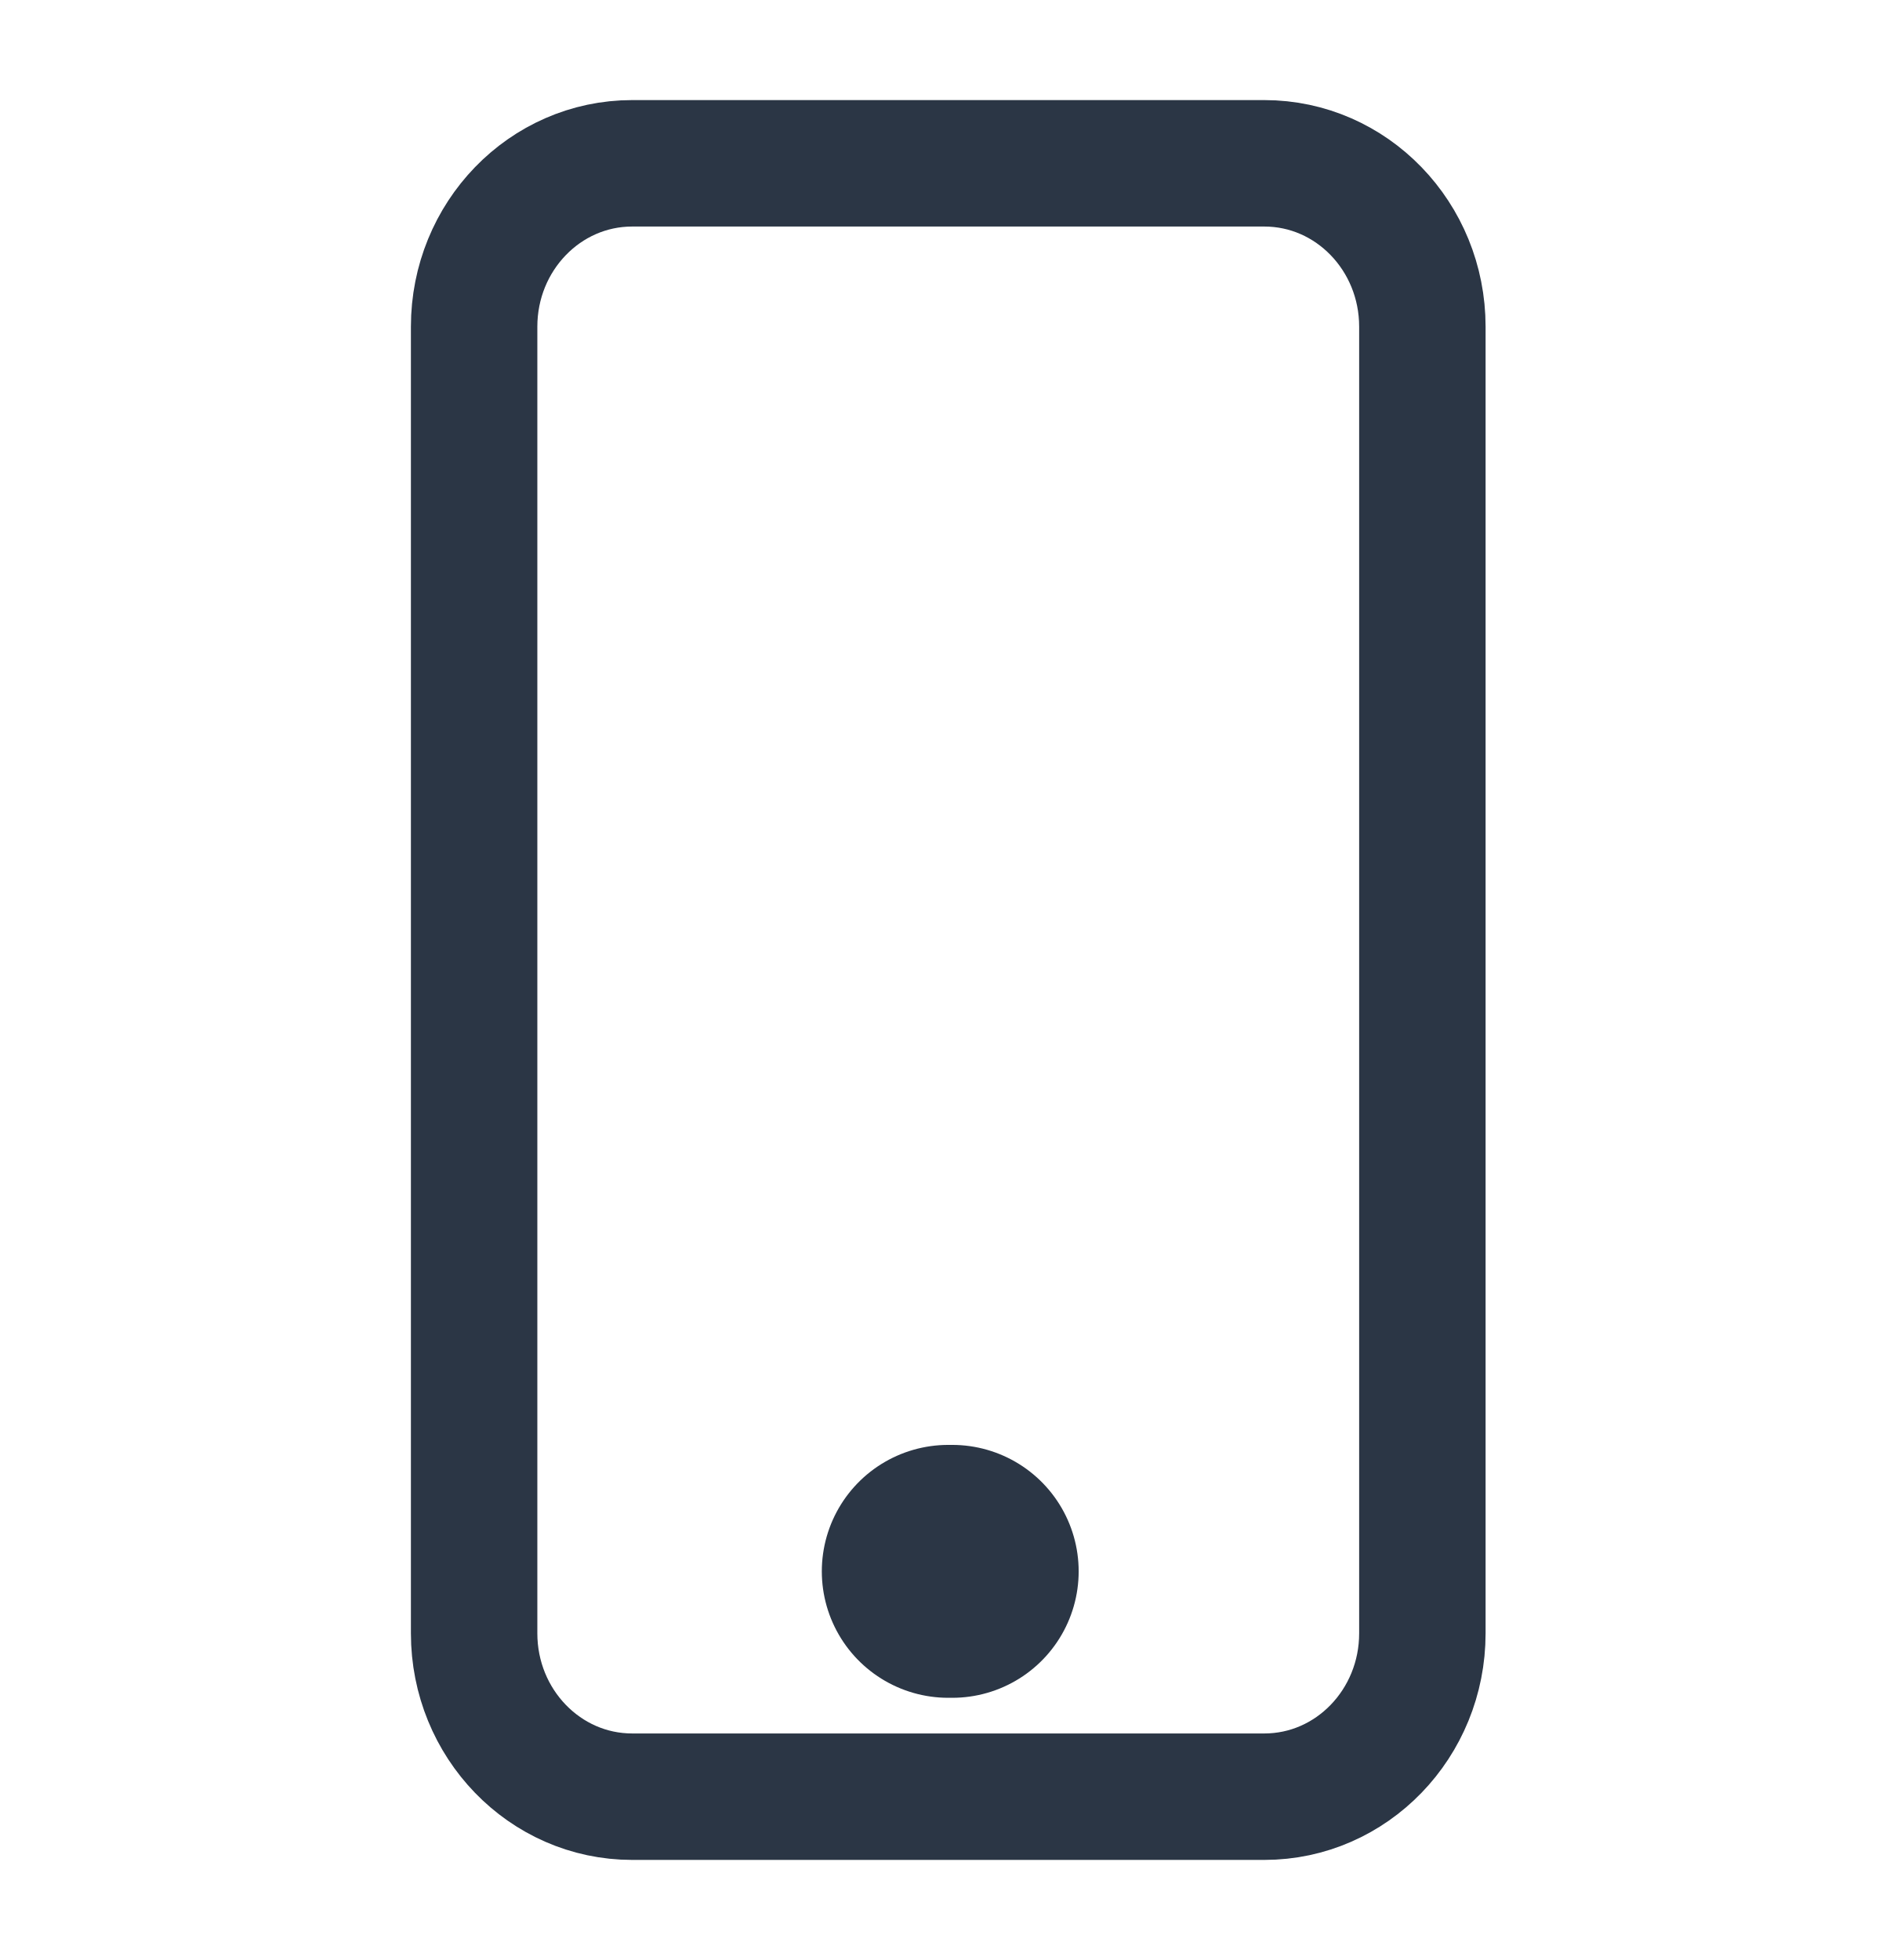
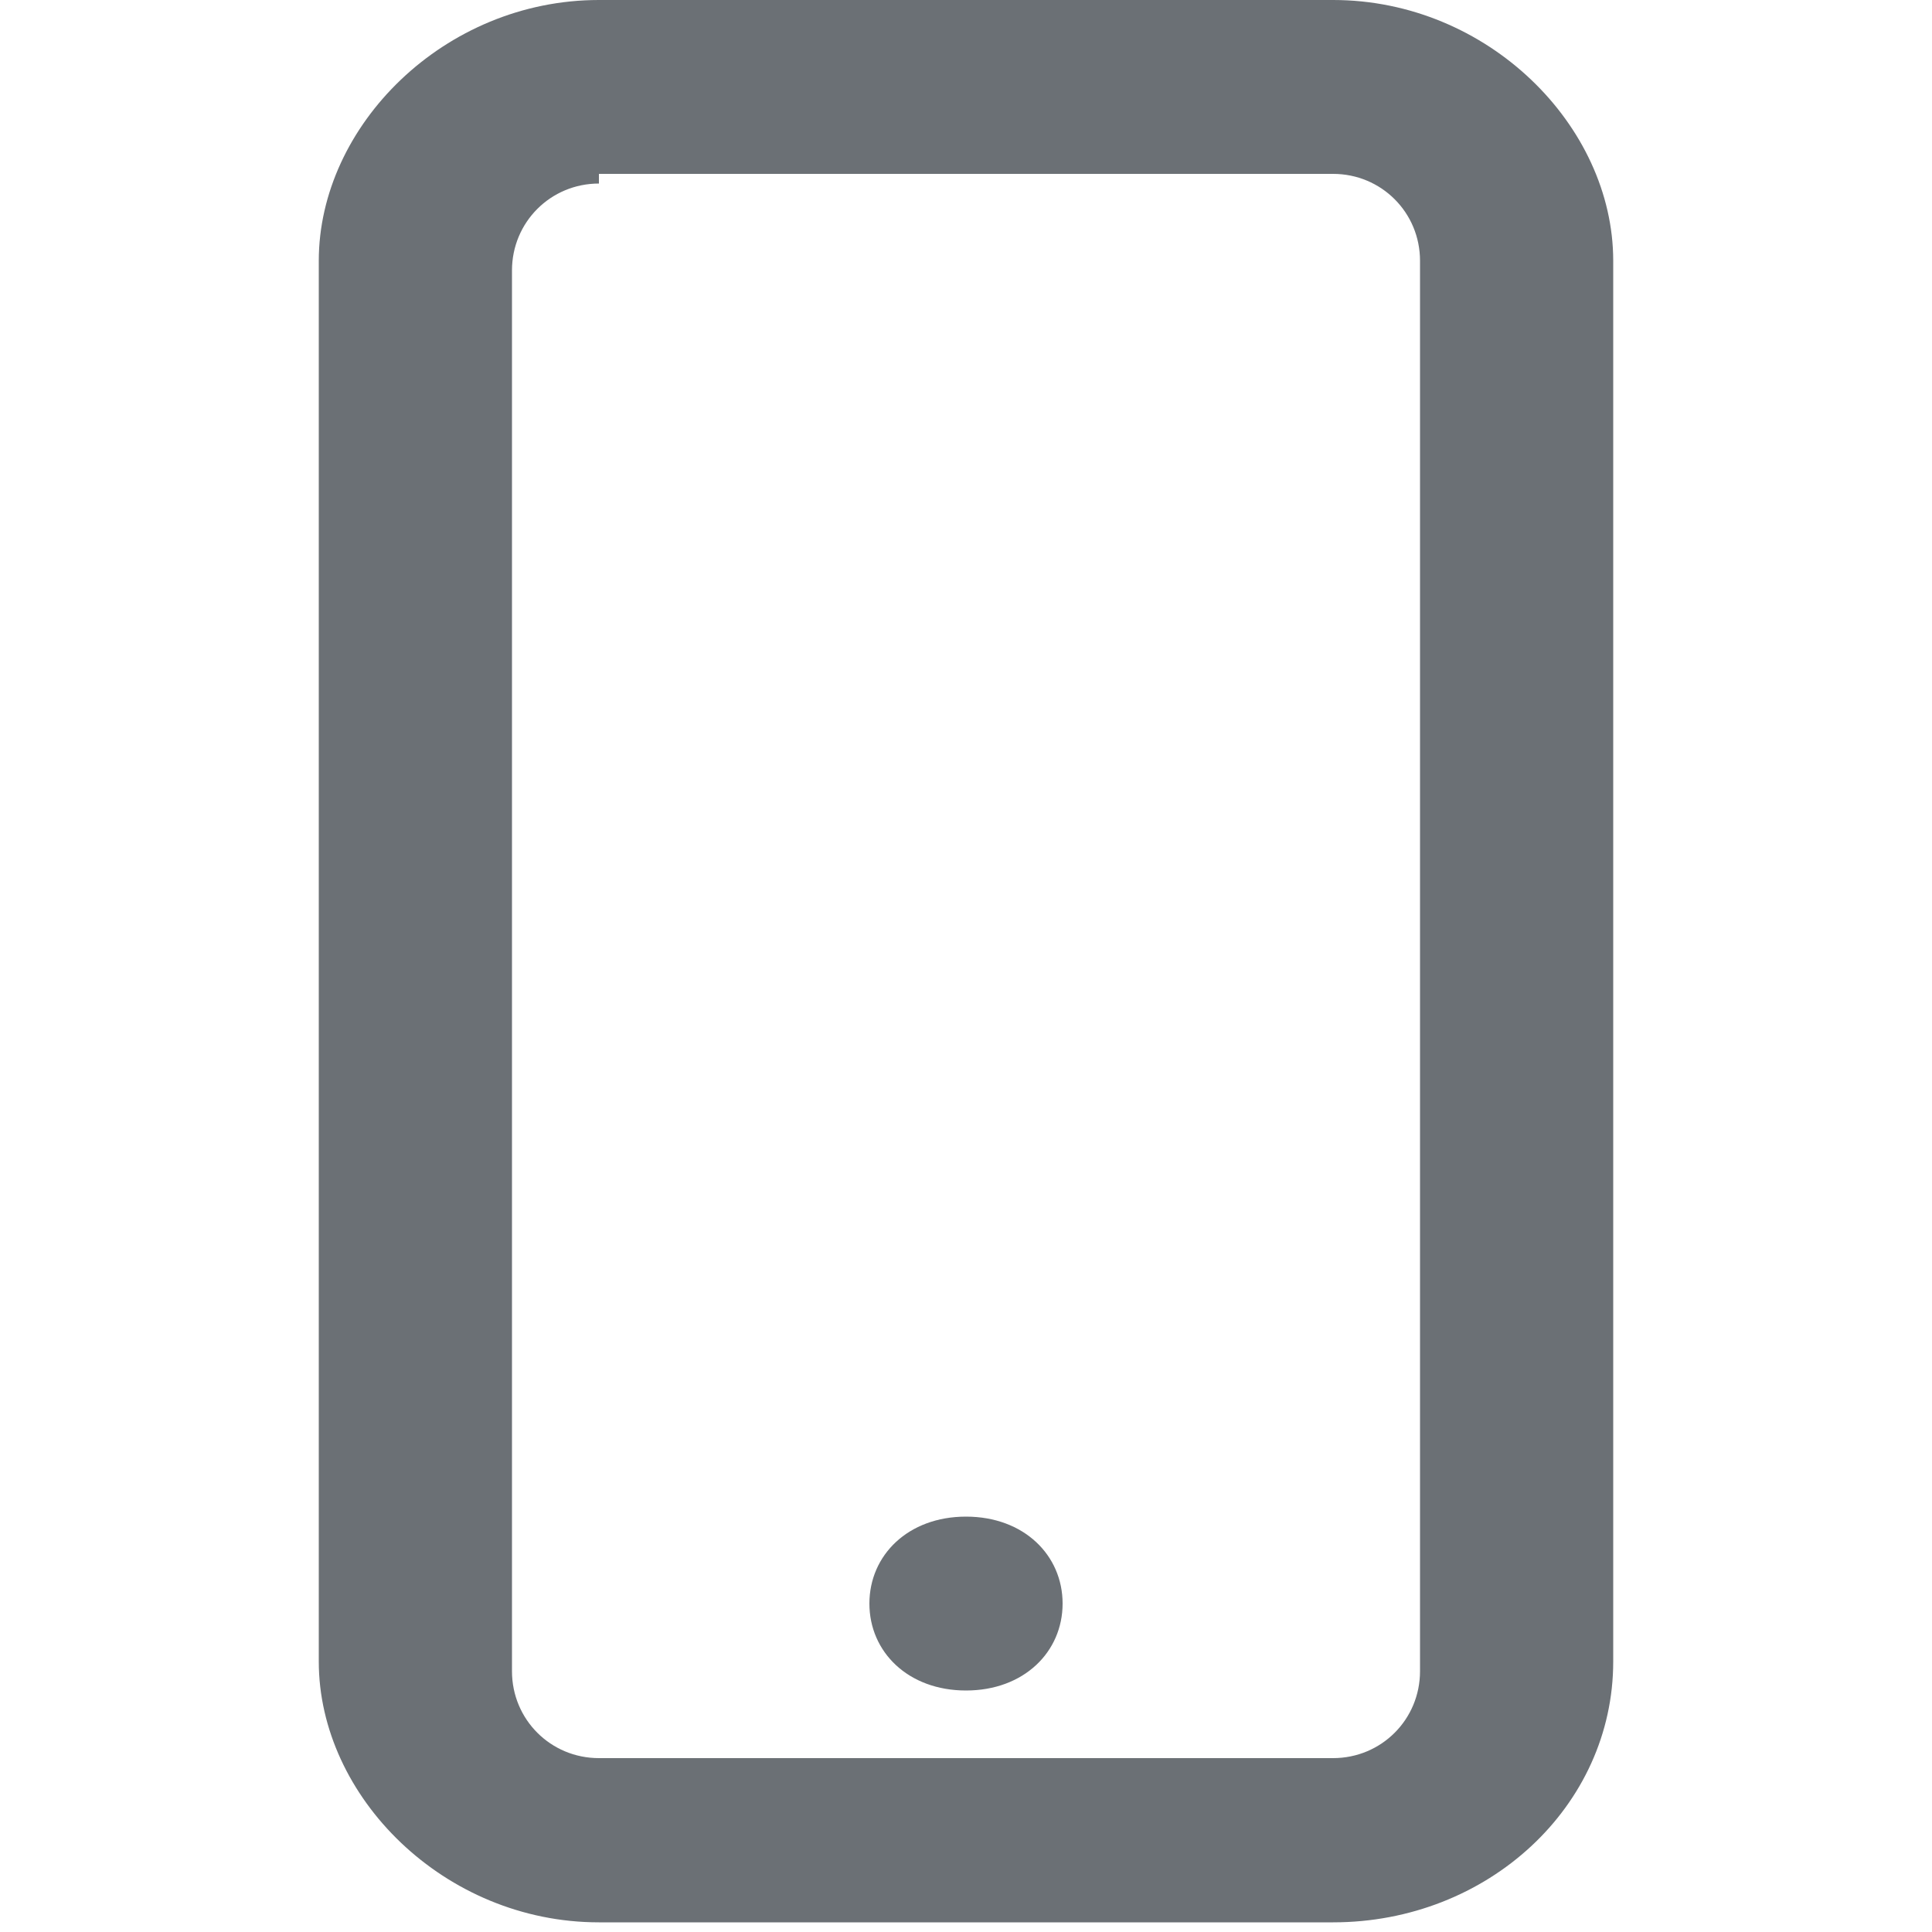
- <svg xmlns="http://www.w3.org/2000/svg" width="30" height="31" viewBox="0 0 30 31" fill="none">
-   <path d="M20 2.583H10C8.619 2.583 7.5 3.74 7.5 5.167V25.833C7.5 27.26 8.619 28.417 10 28.417H20C21.381 28.417 22.5 27.26 22.5 25.833V5.167C22.5 3.74 21.381 2.583 20 2.583Z" stroke="#2B3645" stroke-width="2" stroke-linecap="round" stroke-linejoin="round" />
-   <path d="M15.063 24.853H15" stroke="#2B3645" stroke-width="4" stroke-linecap="round" stroke-linejoin="round" />
+ <svg xmlns="http://www.w3.org/2000/svg" version="1.1" id="Layer_1" x="0px" y="0px" viewBox="0 0 20 20" style="enable-background:new 0 0 20 20;" xml:space="preserve">
+   <style type="text/css">
+ 	.st0{fill-rule:evenodd;clip-rule:evenodd;fill:#6B7075;}
+ </style>
+   <path class="st0" d="M6.2,1.9c-0.5,0-0.9,0.4-0.9,0.9v14.5c0,0.5,0.4,0.9,0.9,0.9h7.6c0.5,0,0.9-0.4,0.9-0.9V2.7  c0-0.5-0.4-0.9-0.9-0.9H6.2z M3.3,2.7C3.3,1.3,4.6,0,6.2,0h7.6c1.6,0,2.9,1.3,2.9,2.7v14.5c0,1.5-1.3,2.7-2.9,2.7H6.2  c-1.6,0-2.9-1.3-2.9-2.7V2.7z M9,16.6c0-0.5,0.4-0.9,1-0.9h0c0.6,0,1,0.4,1,0.9s-0.4,0.9-1,0.9h0C9.4,17.5,9,17.1,9,16.6z" />
</svg>
